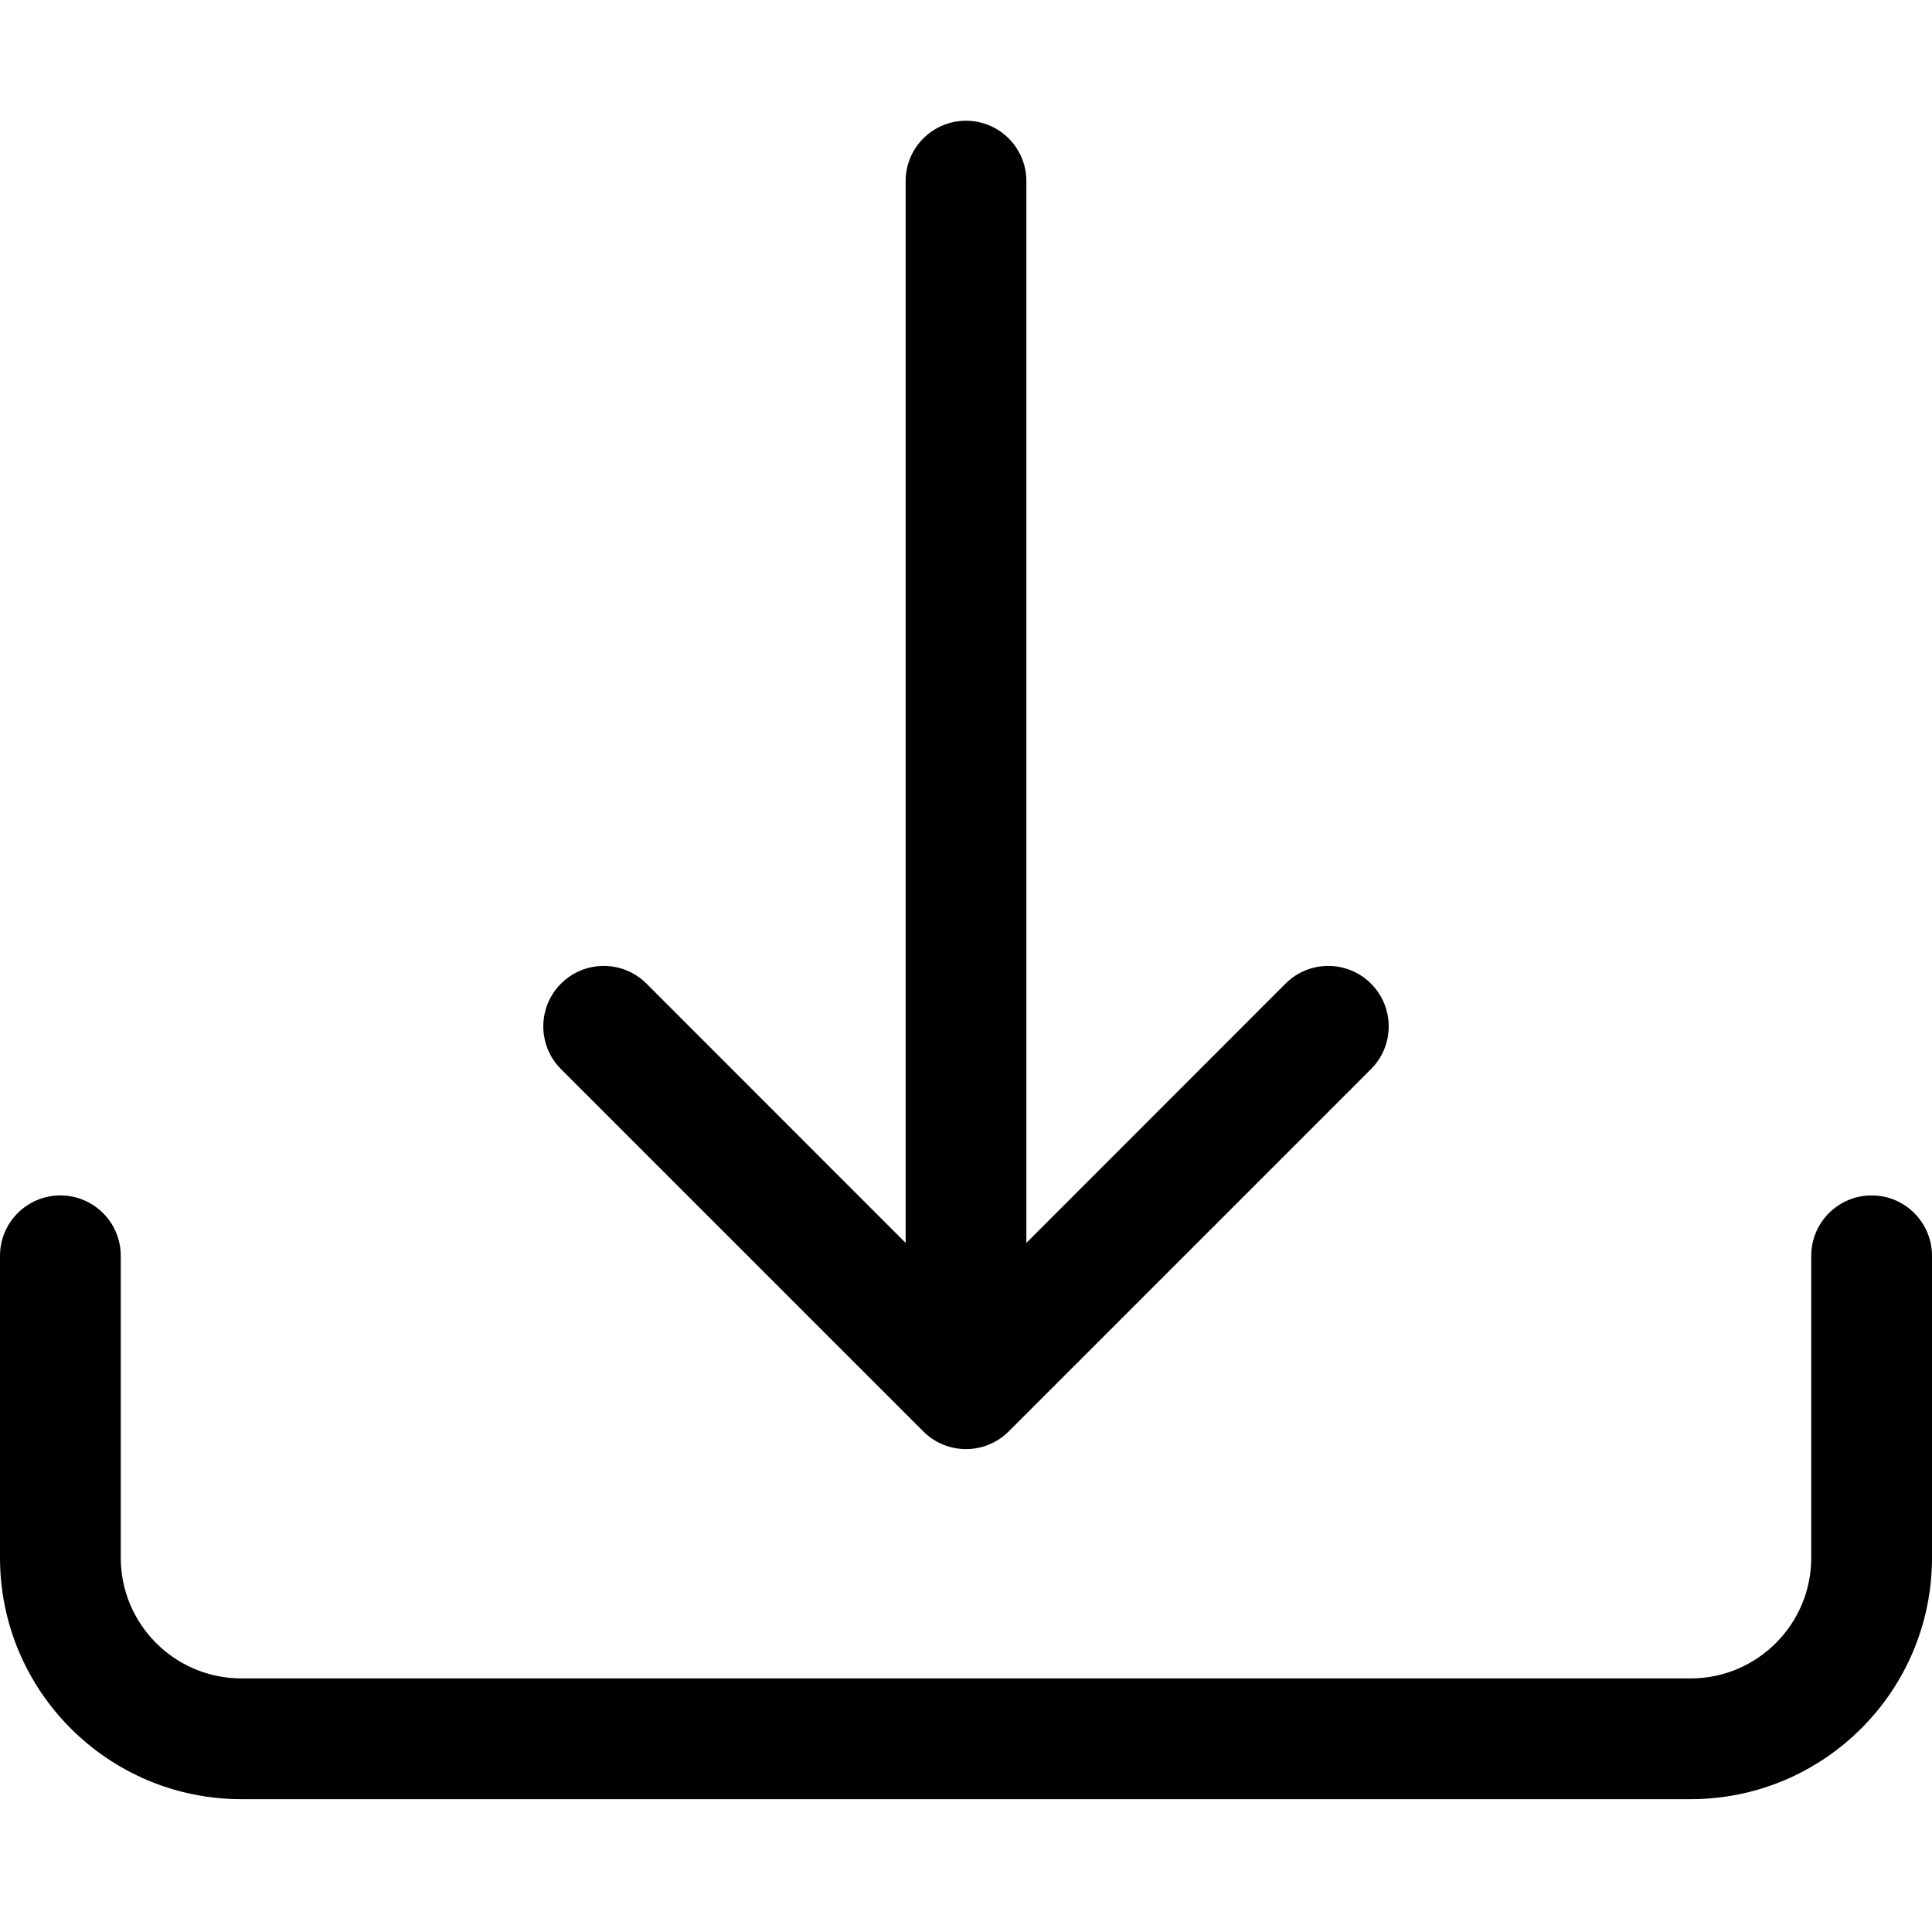
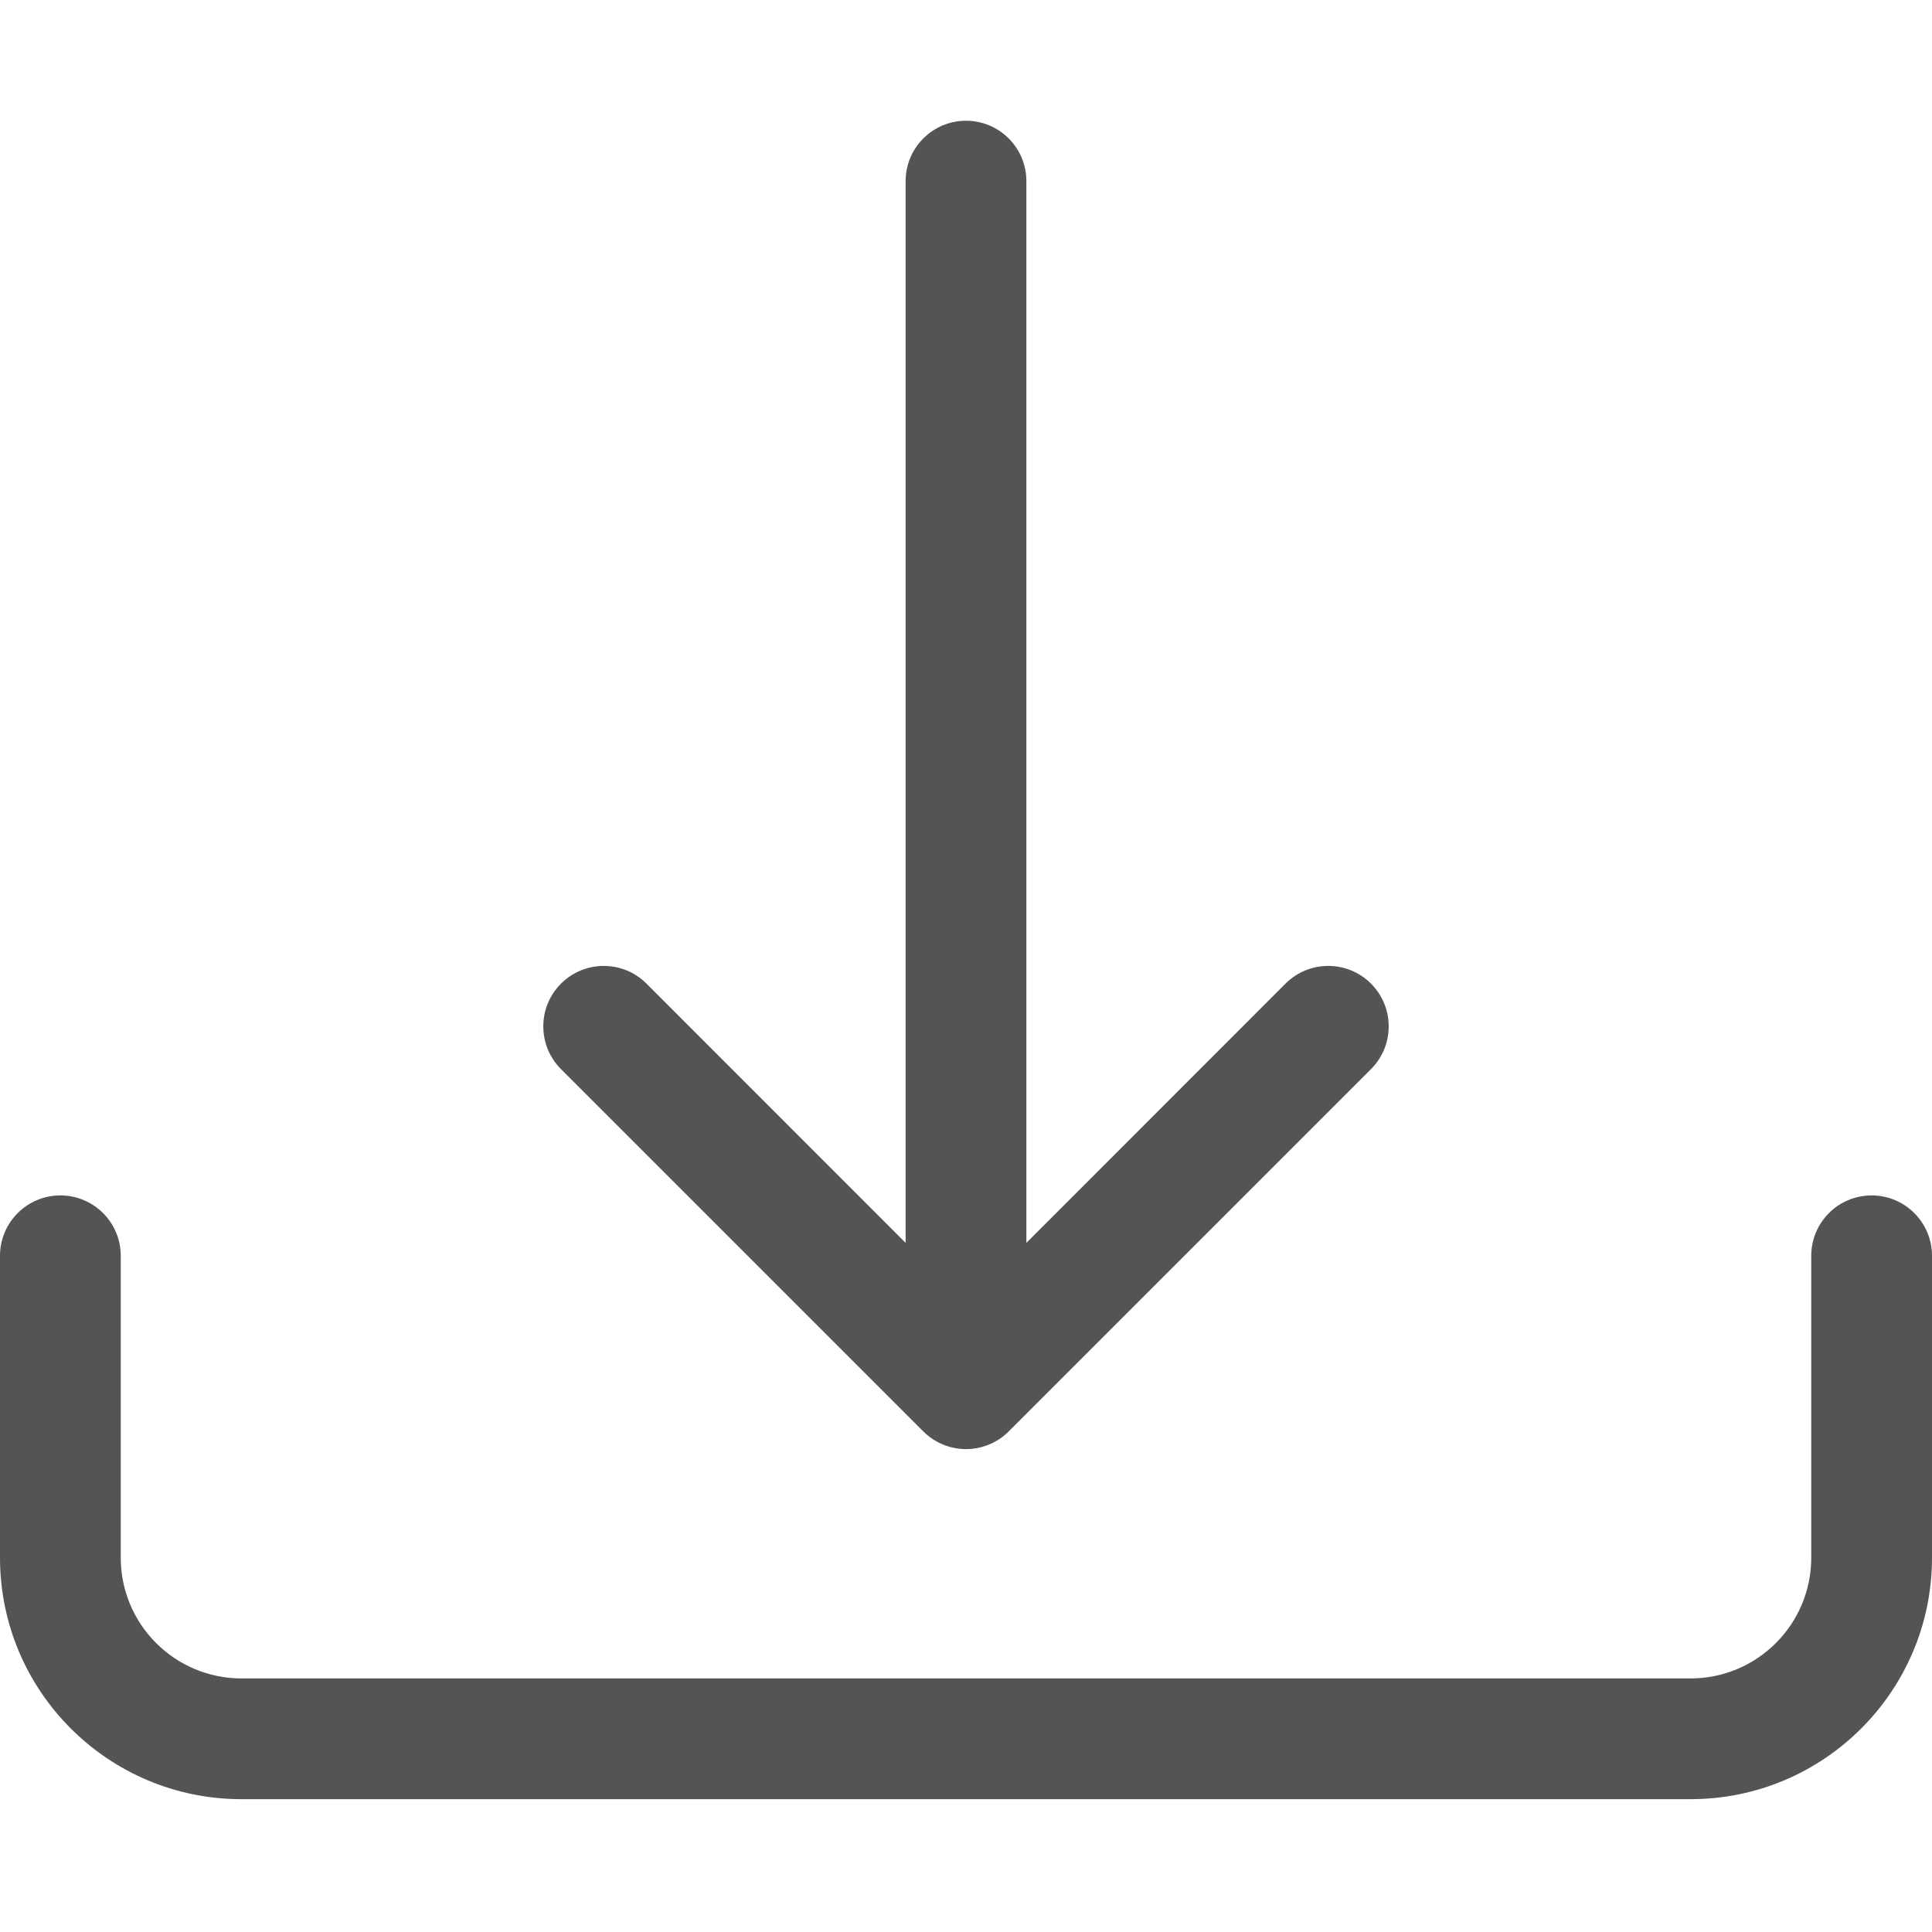
- <svg xmlns="http://www.w3.org/2000/svg" width="16" height="16" fill="currentColor" class="bi bi-download">
+ <svg xmlns="http://www.w3.org/2000/svg" width="16" height="16" fill="#545454" class="bi bi-download">
  <path d="M.5 9.9a.5.5 0 0 1 .5.5v2.5a1 1 0 0 0 1 1h12a1 1 0 0 0 1-1v-2.5a.5.5 0 0 1 1 0v2.5a2 2 0 0 1-2 2H2a2 2 0 0 1-2-2v-2.5a.5.5 0 0 1 .5-.5z" />
  <path d="M7.646 11.854a.5.5 0 0 0 .708 0l3-3a.5.5 0 0 0-.708-.708L8.5 10.293V1.5a.5.5 0 0 0-1 0v8.793L5.354 8.146a.5.5 0 1 0-.708.708l3 3z" />
</svg>
